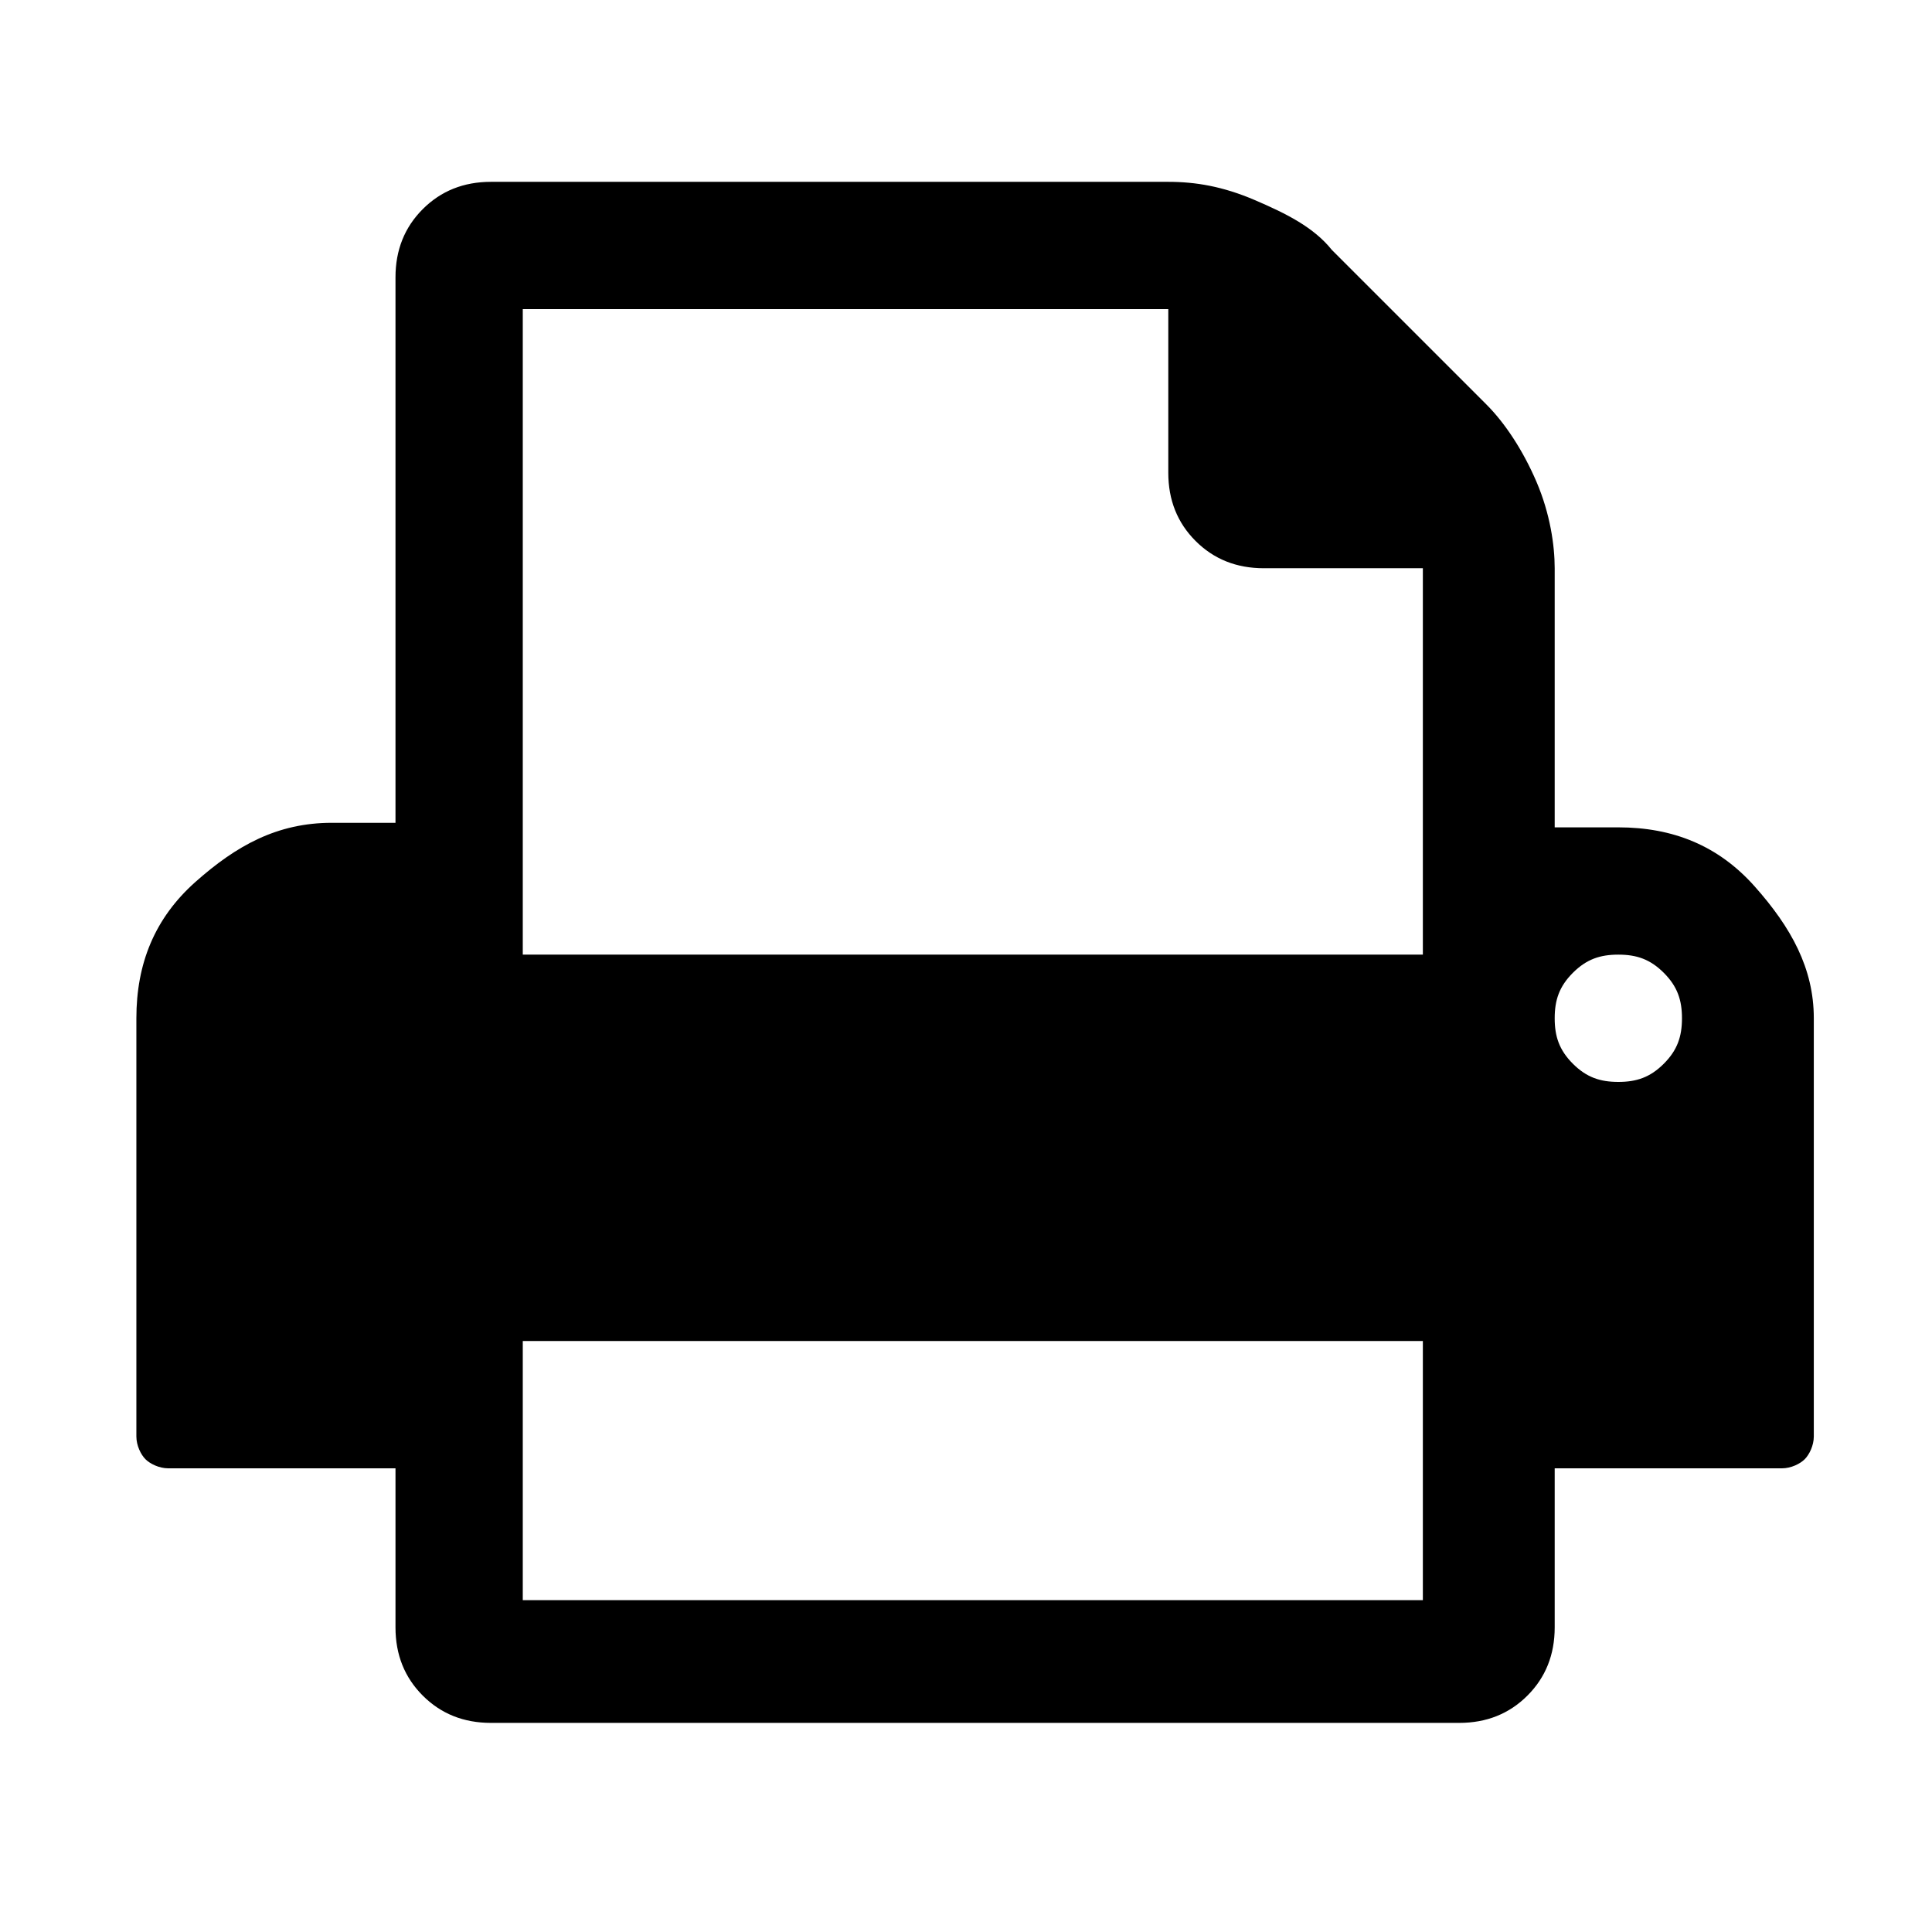
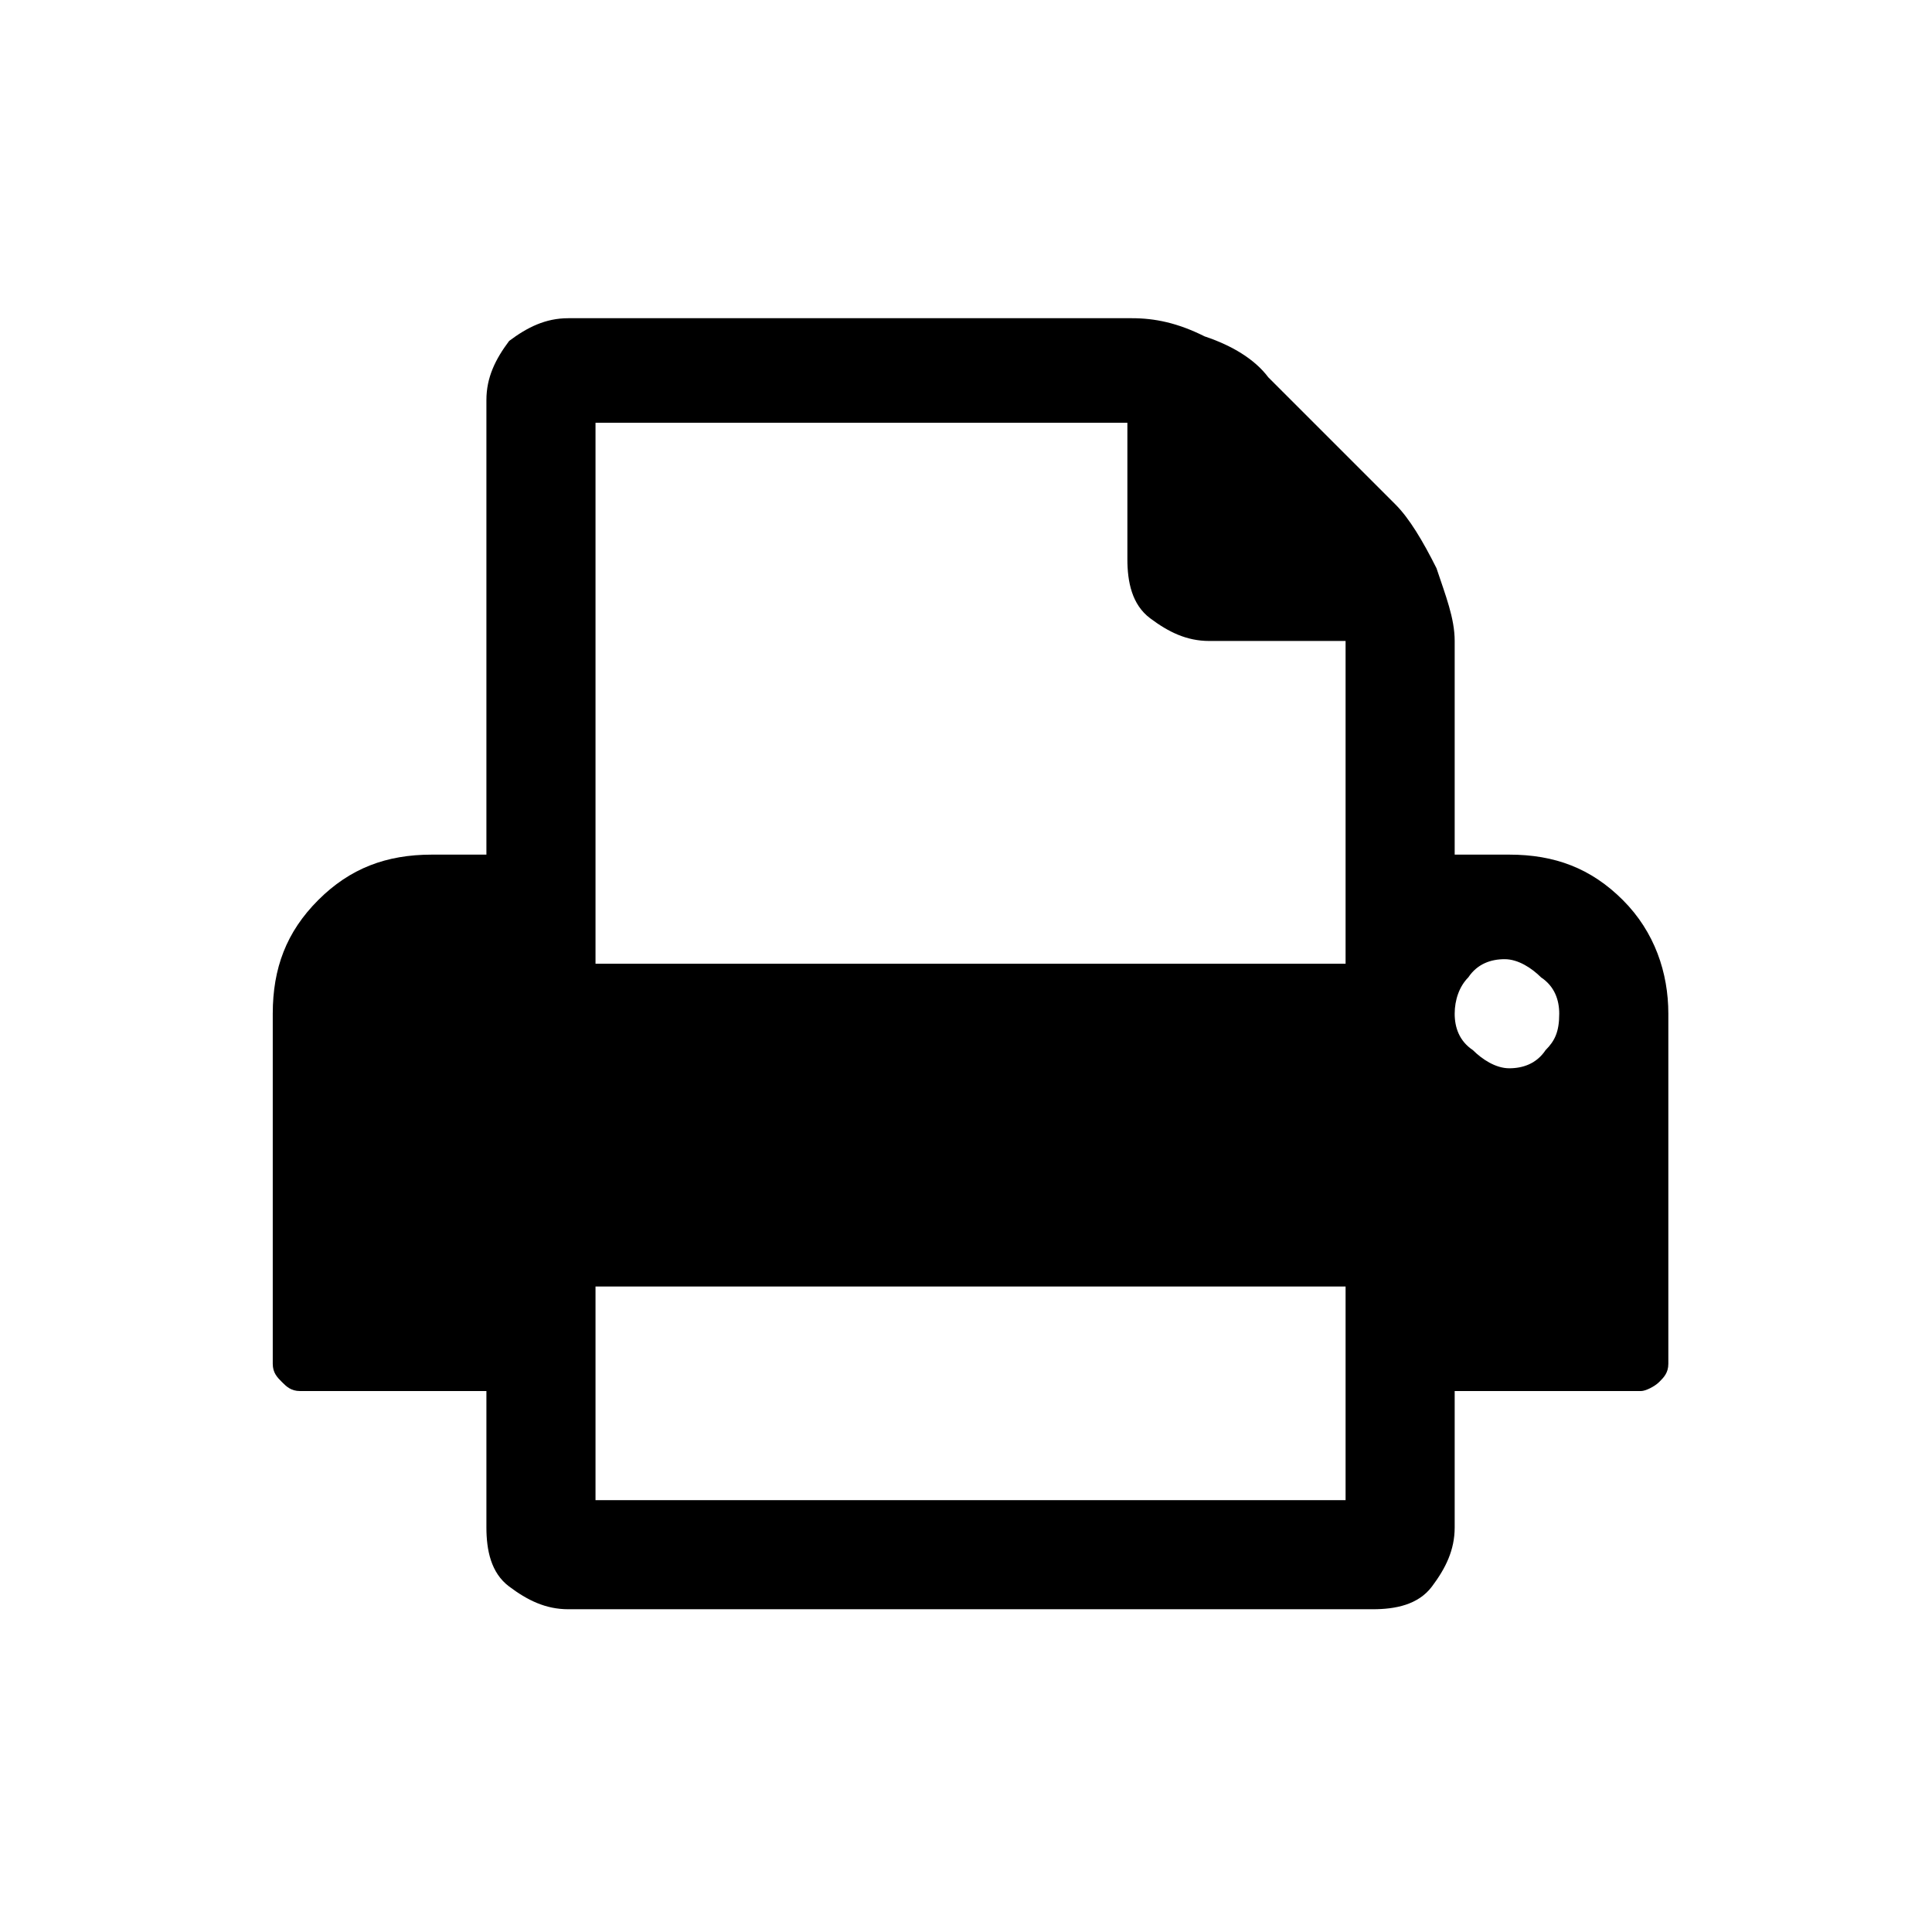
<svg xmlns="http://www.w3.org/2000/svg" version="1.1" id="Ebene_1" x="0px" y="0px" viewBox="0 0 42.5 42.5" style="enable-background:new 0 0 42.5 42.5;" xml:space="preserve">
-   <path d="M11.5,35.2h19.8v-5.7H11.5V35.2z M11.5,21h19.8v-8.5h-3.5c-0.6,0-1.1-0.2-1.5-0.6c-0.4-0.4-0.6-0.9-0.6-1.5V6.8H11.5V21z   M37,22.4c0-0.4-0.1-0.7-0.4-1c-0.3-0.3-0.6-0.4-1-0.4c-0.4,0-0.7,0.1-1,0.4c-0.3,0.3-0.4,0.6-0.4,1s0.1,0.7,0.4,1  c0.3,0.3,0.6,0.4,1,0.4c0.4,0,0.7-0.1,1-0.4C36.9,23.1,37,22.8,37,22.4z M39.9,22.4v9.2c0,0.2-0.1,0.4-0.2,0.5  c-0.1,0.1-0.3,0.2-0.5,0.2h-5v3.5c0,0.6-0.2,1.1-0.6,1.5c-0.4,0.4-0.9,0.6-1.5,0.6H10.8c-0.6,0-1.1-0.2-1.5-0.6  c-0.4-0.4-0.6-0.9-0.6-1.5v-3.5h-5c-0.2,0-0.4-0.1-0.5-0.2C3.1,32,3,31.8,3,31.6v-9.2c0-1.2,0.4-2.2,1.3-3s1.8-1.3,3-1.3h1.4v-12  c0-0.6,0.2-1.1,0.6-1.5C9.7,4.2,10.2,4,10.8,4h14.9c0.6,0,1.2,0.1,1.9,0.4c0.7,0.3,1.3,0.6,1.7,1.1l3.4,3.4c0.4,0.4,0.8,1,1.1,1.7  c0.3,0.7,0.4,1.4,0.4,1.9v5.7h1.4c1.2,0,2.2,0.4,3,1.3S39.9,21.3,39.9,22.4z" />
+   <path d="M13.1,33h16.5v-4.7H13.1V33z M13.1,21.2h16.5v-7.1h-3c-0.5,0-0.9-0.2-1.3-0.5s-0.5-0.8-0.5-1.3v-3H13.1V21.2z M34.3,22.3  c0-0.3-0.1-0.6-0.4-0.8c-0.2-0.2-0.5-0.4-0.8-0.4c-0.3,0-0.6,0.1-0.8,0.4C32.1,21.7,32,22,32,22.3s0.1,0.6,0.4,0.8  c0.2,0.2,0.5,0.4,0.8,0.4c0.3,0,0.6-0.1,0.8-0.4C34.2,22.9,34.3,22.7,34.3,22.3z M36.7,22.3V30c0,0.2-0.1,0.3-0.2,0.4  c-0.1,0.1-0.3,0.2-0.4,0.2H32v3c0,0.5-0.2,0.9-0.5,1.3s-0.8,0.5-1.3,0.5H12.5c-0.5,0-0.9-0.2-1.3-0.5s-0.5-0.8-0.5-1.3v-3H6.6  c-0.2,0-0.3-0.1-0.4-0.2S6,30.2,6,30v-7.7c0-1,0.3-1.8,1-2.5s1.5-1,2.5-1h1.2v-10c0-0.5,0.2-0.9,0.5-1.3C11.6,7.2,12,7,12.5,7h12.4  c0.5,0,1,0.1,1.6,0.4c0.6,0.2,1.1,0.5,1.4,0.9l2.8,2.8c0.3,0.3,0.6,0.8,0.9,1.4c0.2,0.6,0.4,1.1,0.4,1.6v4.7h1.2c1,0,1.8,0.3,2.5,1  S36.7,21.4,36.7,22.3z" />
</svg>
